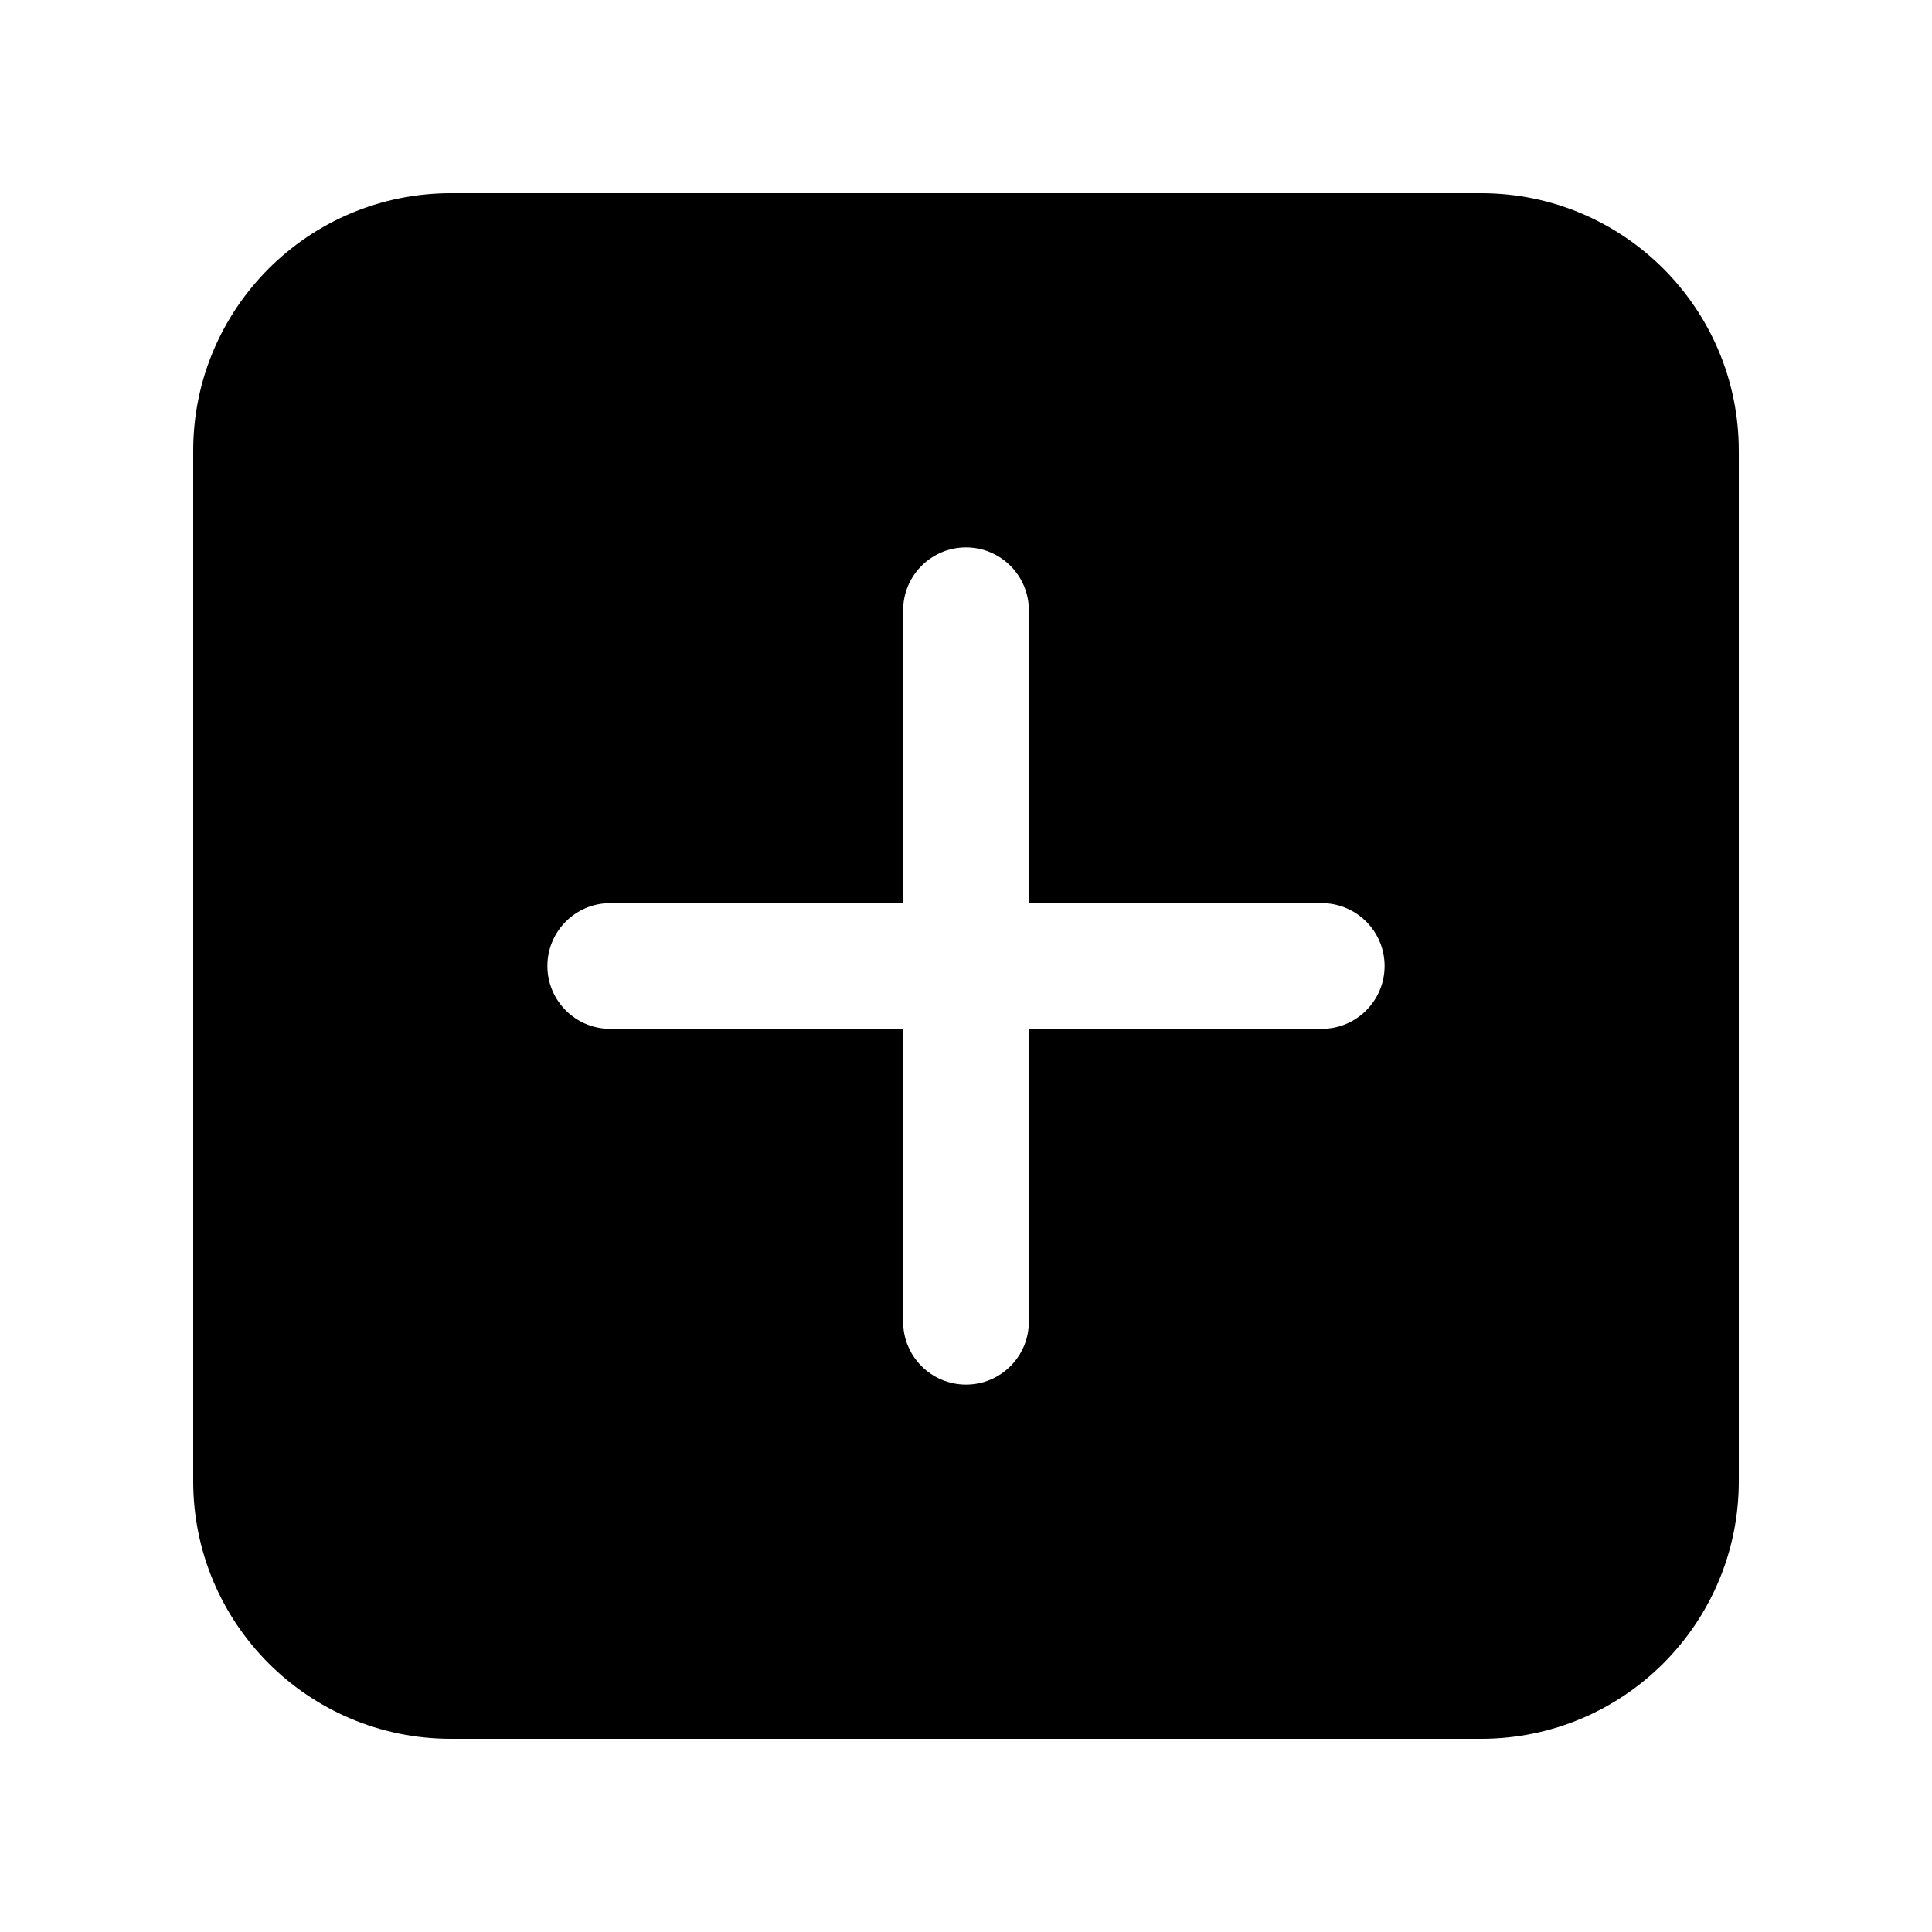
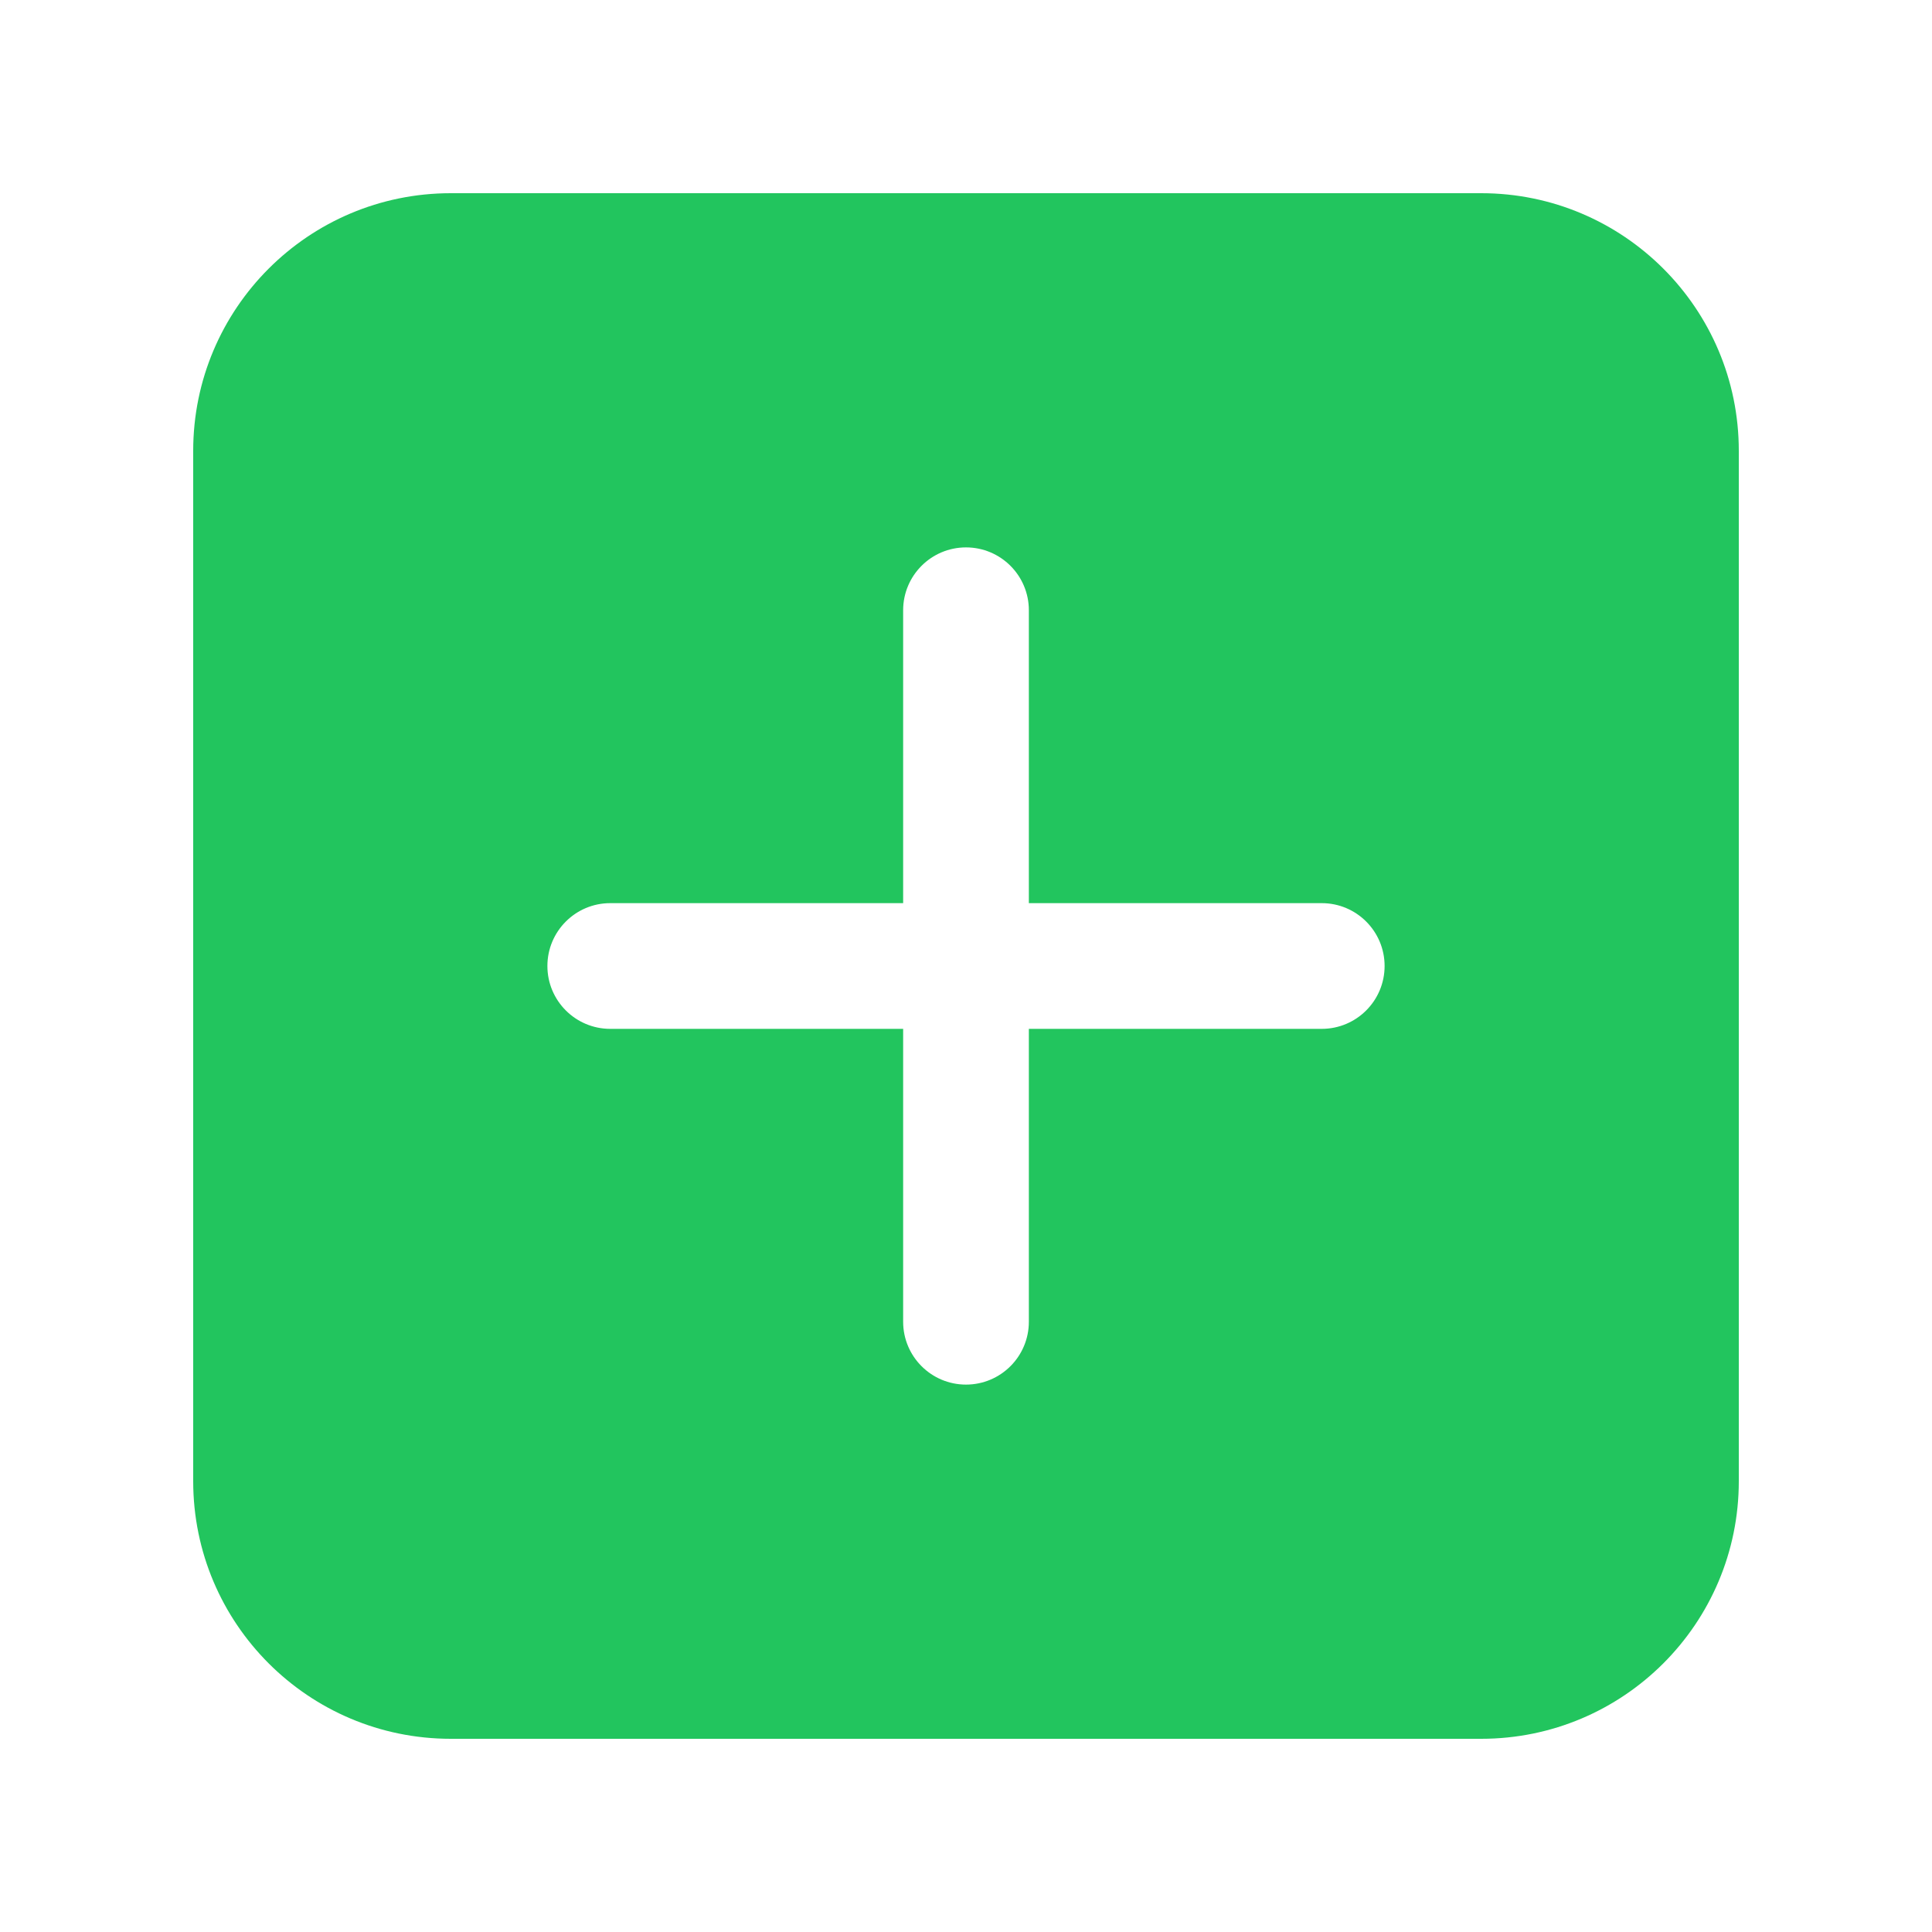
- <svg xmlns="http://www.w3.org/2000/svg" viewBox="0 0 30 30" fill="none">
-   <path fill-rule="evenodd" clip-rule="evenodd" d="M3 7C3 4.791 4.791 3 7 3H23C25.209 3 27 4.791 27 7V23C27 25.209 25.209 27 23 27H7C4.791 27 3 25.209 3 23V7ZM15.976 9.476C15.976 8.937 15.539 8.5 15 8.5C14.461 8.5 14.024 8.937 14.024 9.476V14.024H9.476C8.937 14.024 8.5 14.461 8.5 15C8.5 15.539 8.937 15.976 9.476 15.976H14.024V20.524C14.024 21.063 14.461 21.5 15 21.5C15.539 21.5 15.976 21.063 15.976 20.524V15.976H20.524C21.063 15.976 21.5 15.539 21.5 15C21.5 14.461 21.063 14.024 20.524 14.024H15.976V9.476Z" fill="currentColor" />
+ <svg xmlns="http://www.w3.org/2000/svg" width="30" height="30" viewBox="0 0 30 30" fill="none">
+   <path fill-rule="evenodd" clip-rule="evenodd" d="M3 7C3 4.791 4.791 3 7 3H23C25.209 3 27 4.791 27 7V23C27 25.209 25.209 27 23 27H7C4.791 27 3 25.209 3 23V7ZM15.976 9.476C15.976 8.937 15.539 8.5 15 8.5C14.461 8.5 14.024 8.937 14.024 9.476V14.024H9.476C8.937 14.024 8.5 14.461 8.5 15C8.5 15.539 8.937 15.976 9.476 15.976H14.024V20.524C14.024 21.063 14.461 21.5 15 21.5C15.539 21.5 15.976 21.063 15.976 20.524V15.976H20.524C21.063 15.976 21.5 15.539 21.5 15C21.5 14.461 21.063 14.024 20.524 14.024H15.976V9.476Z" fill="#22C55E" />
</svg>
